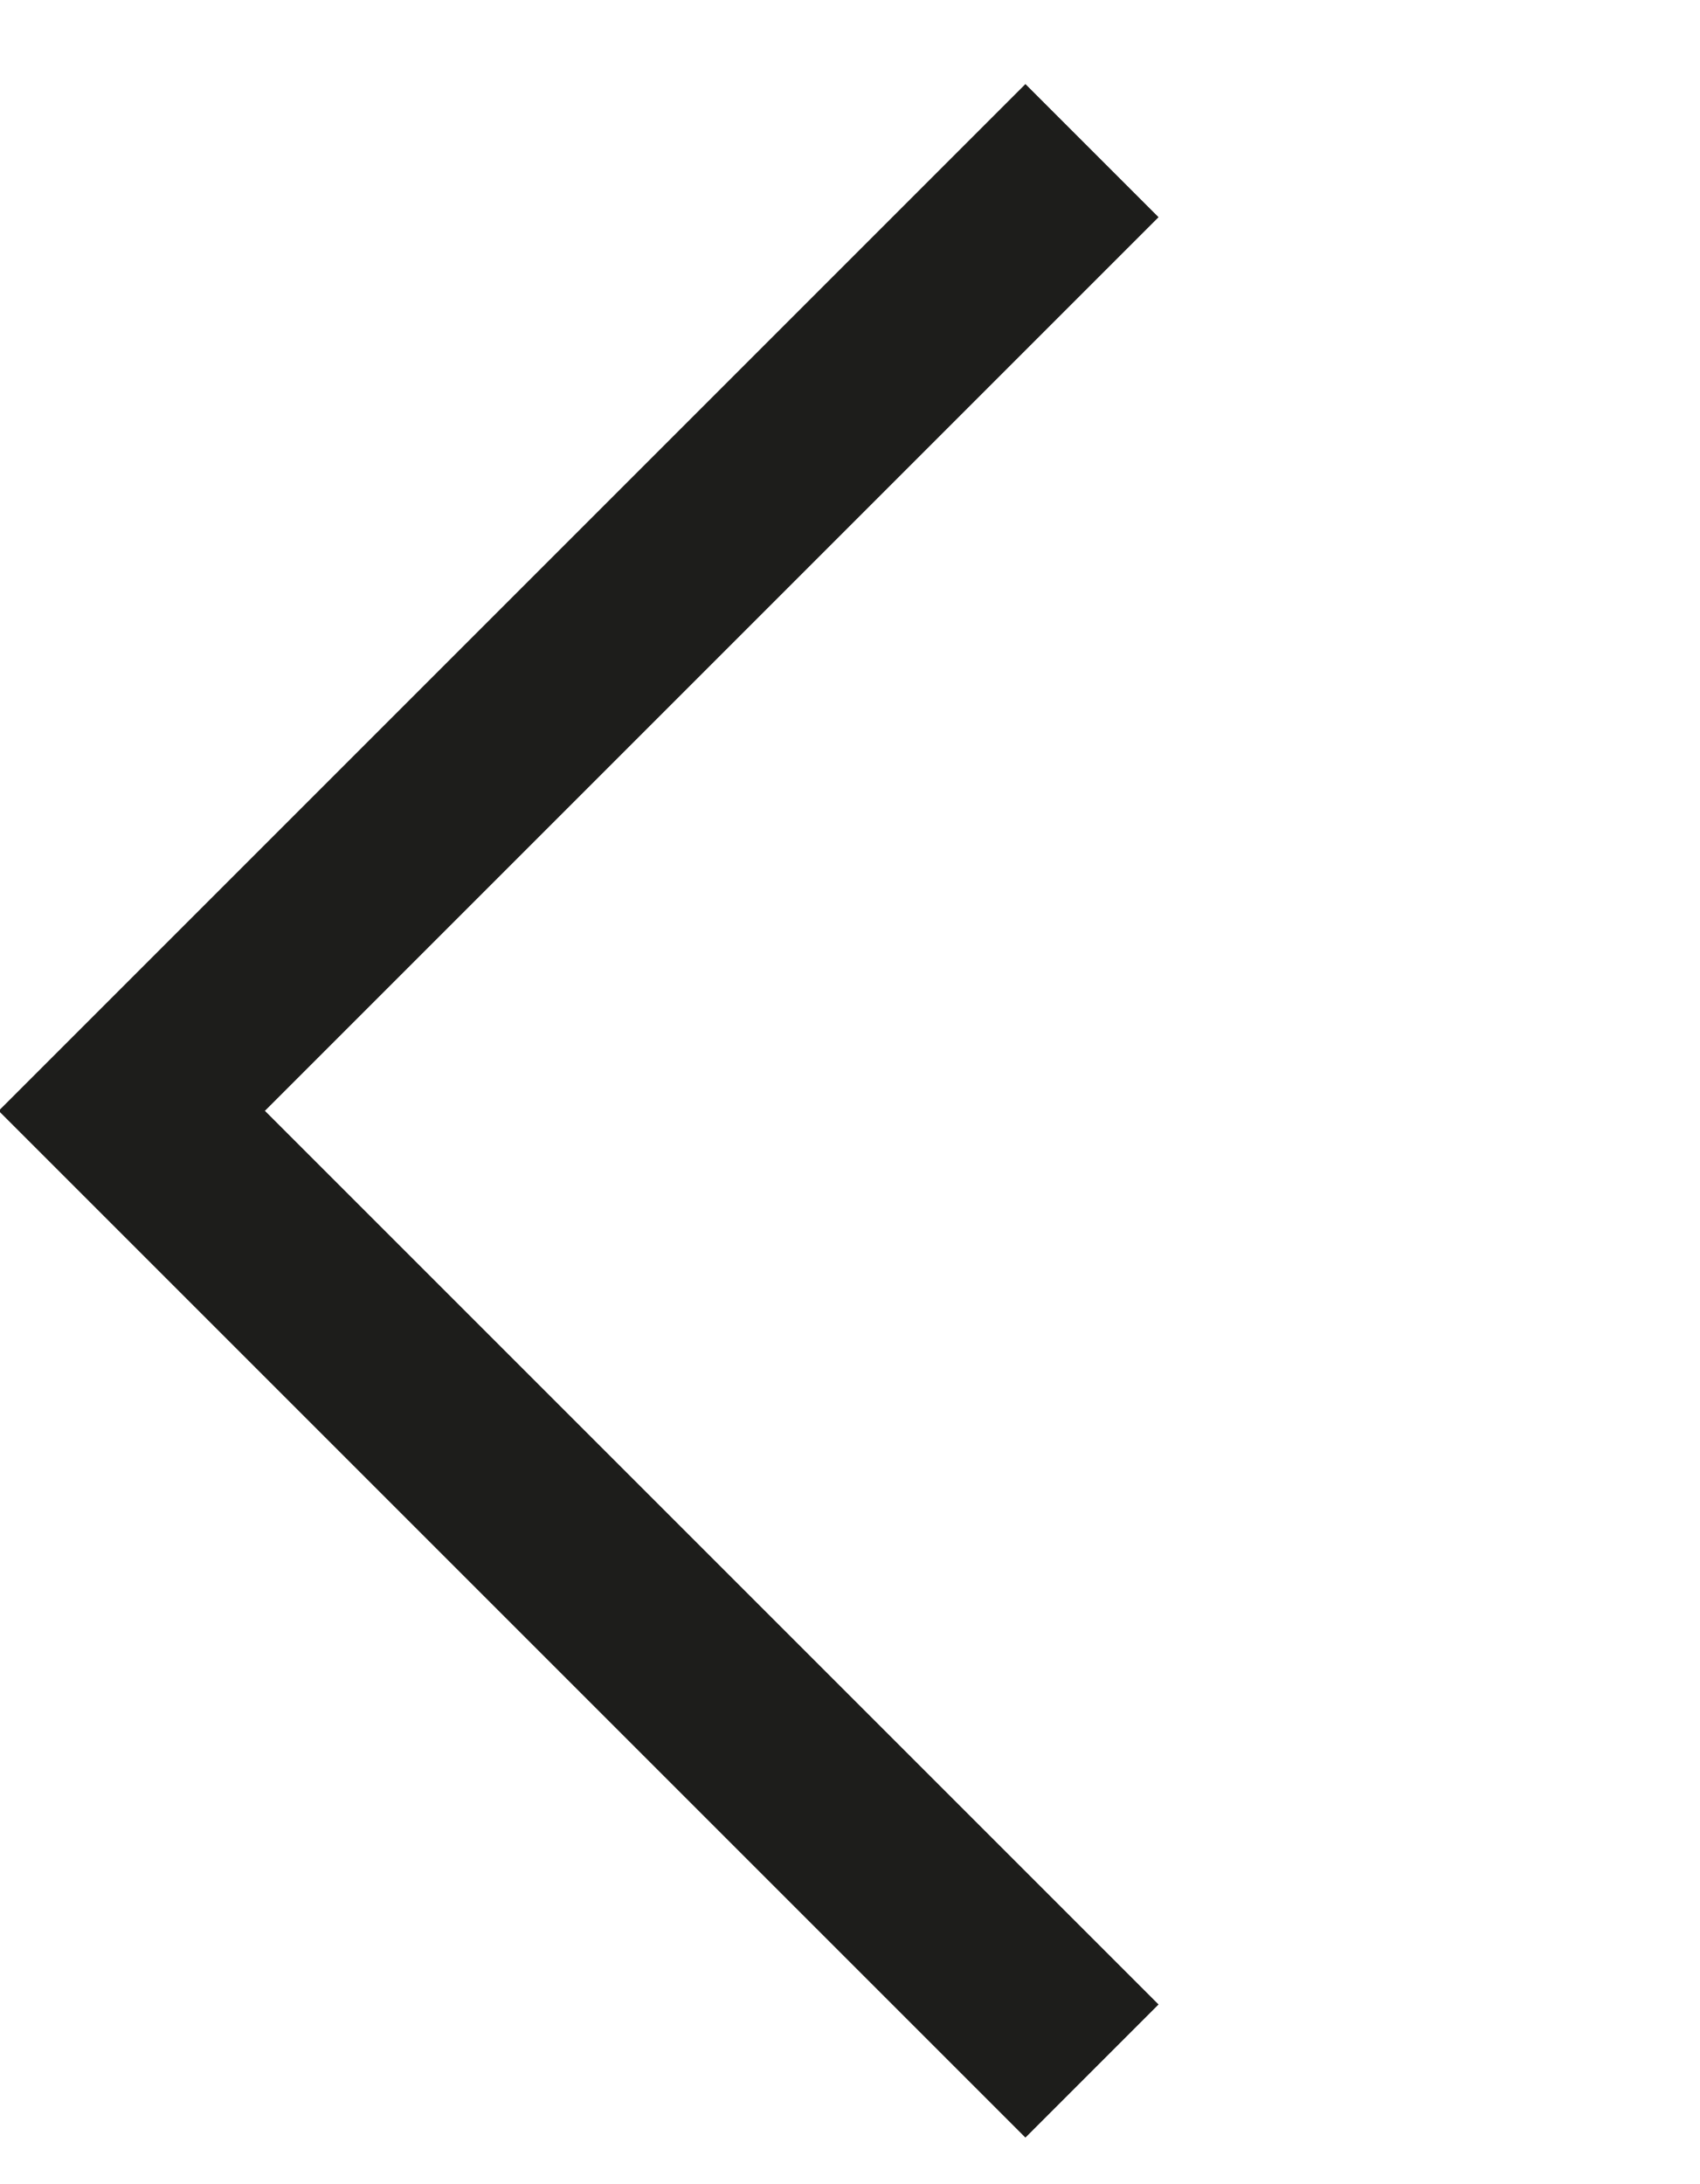
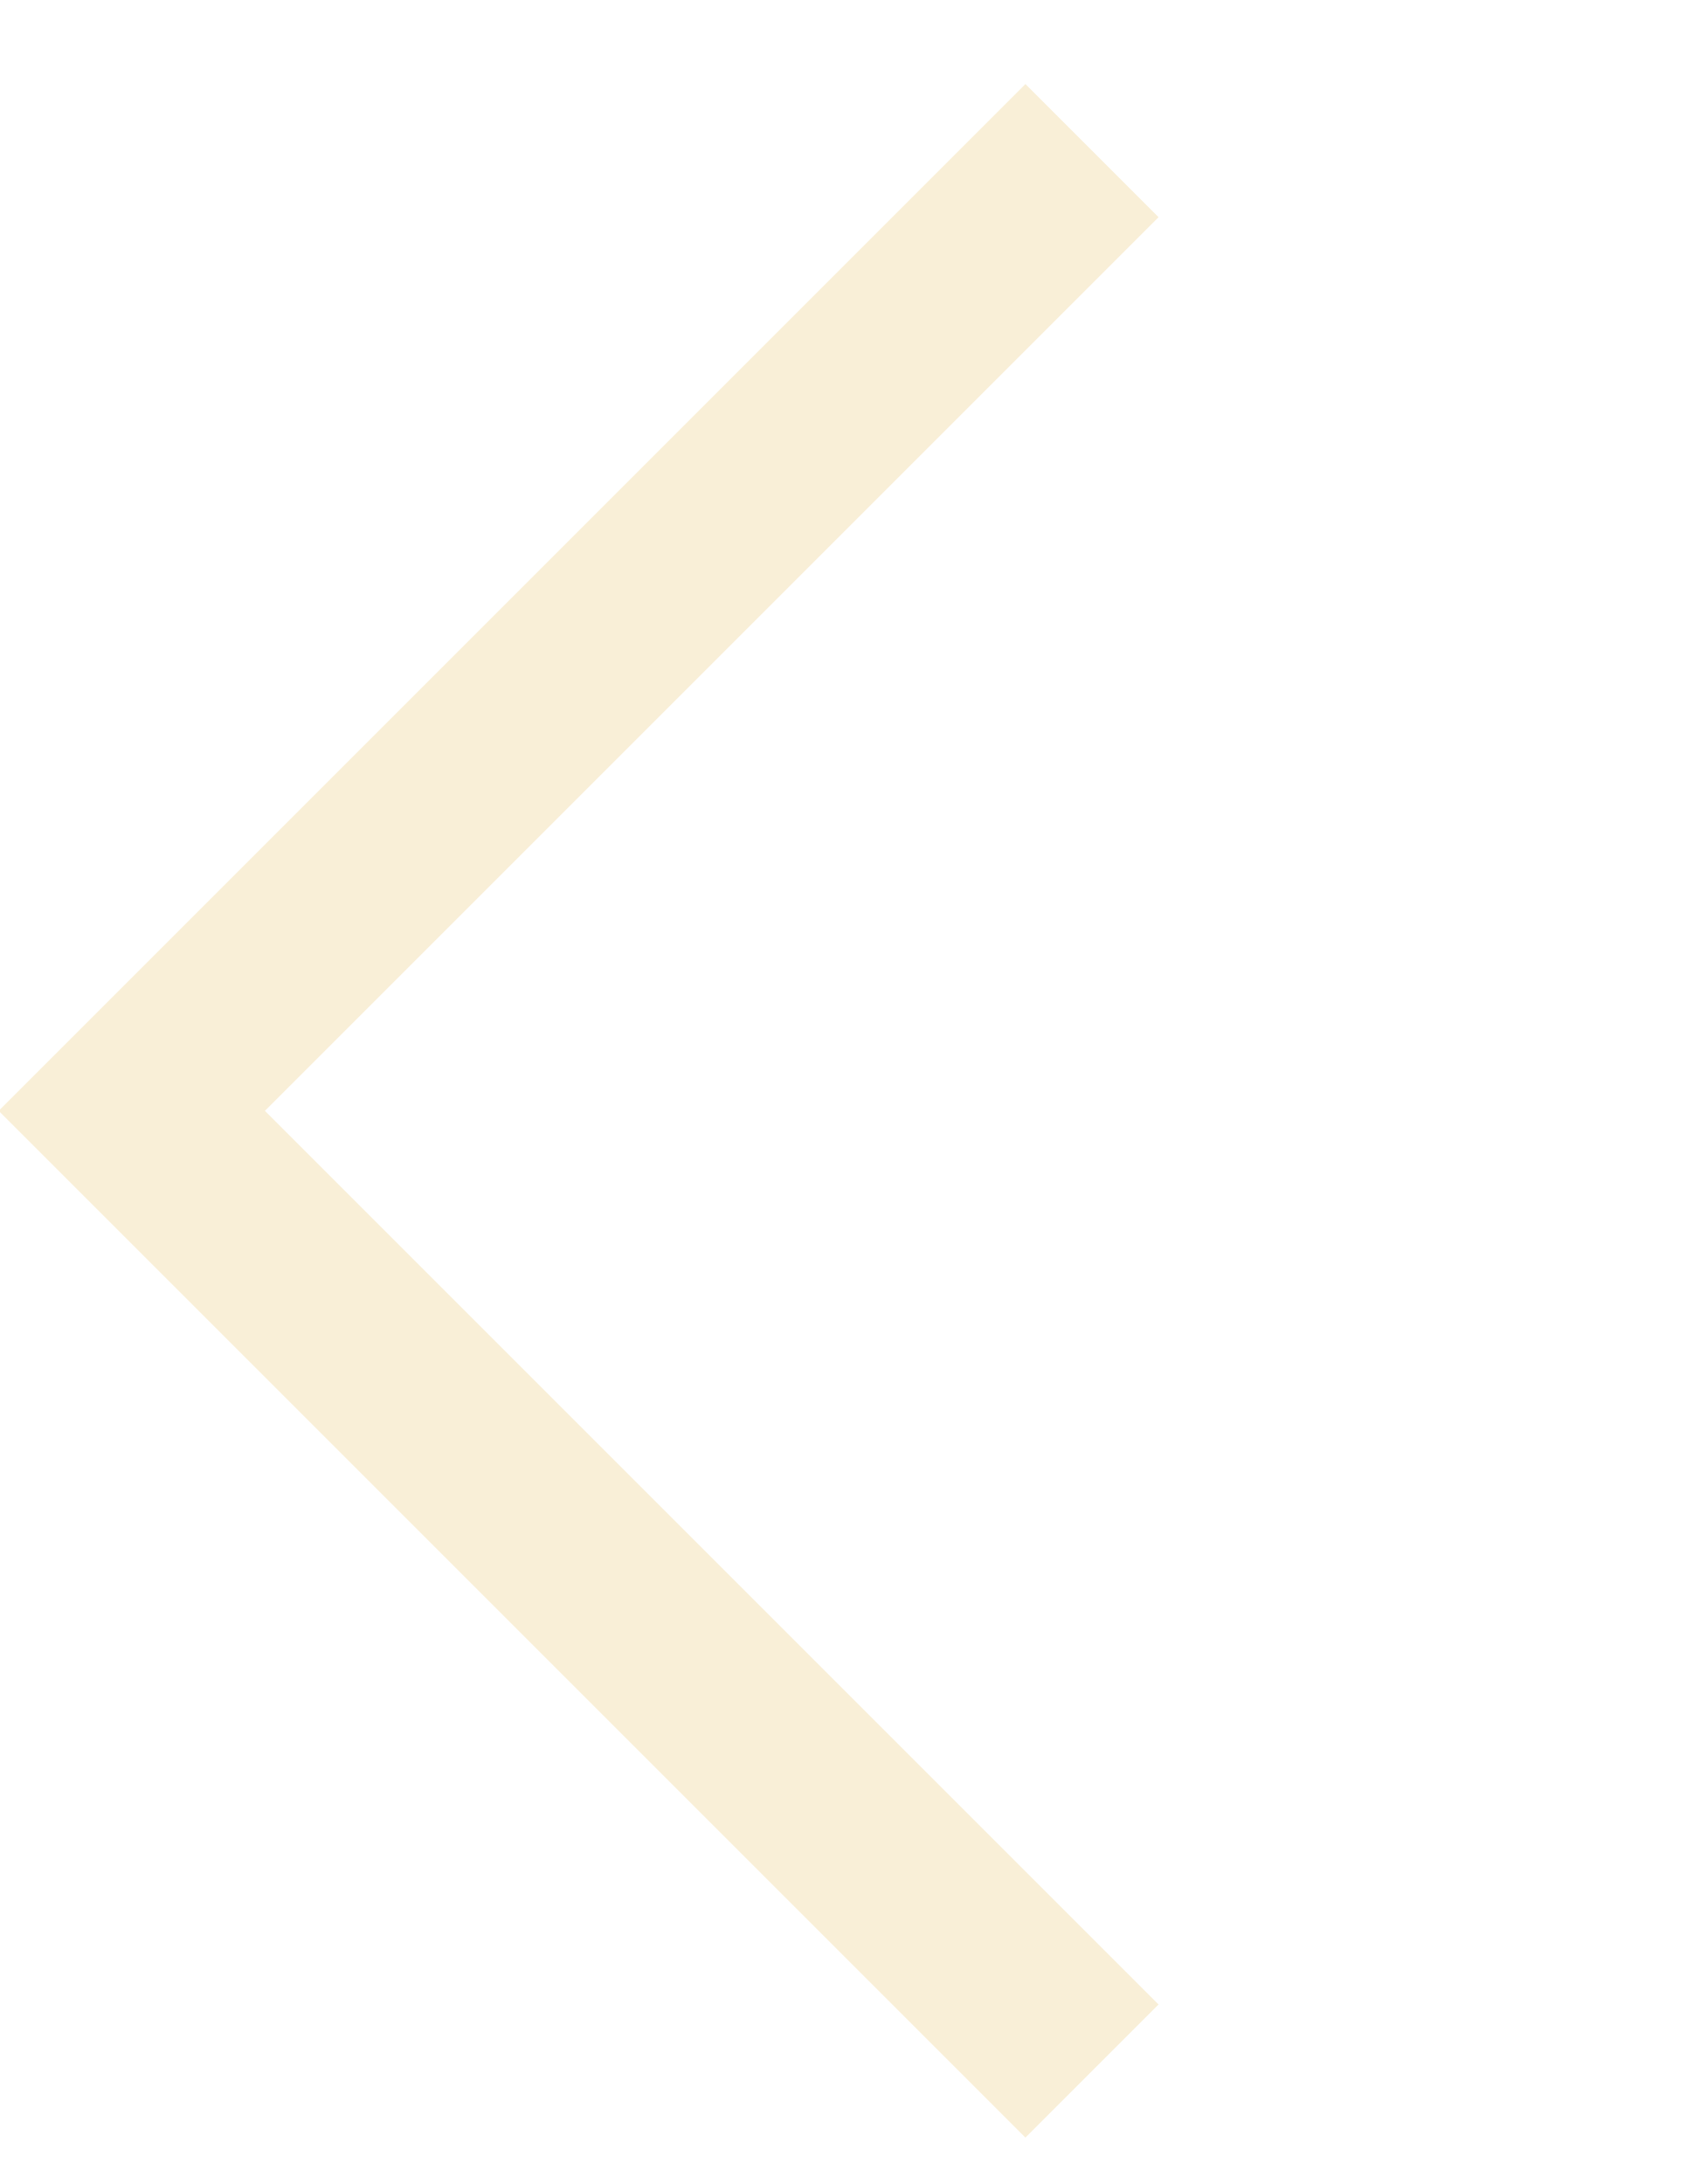
<svg xmlns="http://www.w3.org/2000/svg" version="1.1" id="Calque_1" x="0px" y="0px" viewBox="0 0 36.1 46.4" style="enable-background:new 0 0 36.1 46.4;" xml:space="preserve">
  <style type="text/css">
- 	.st0{fill:none;stroke:#1D1D1B;stroke-width:4;stroke-miterlimit:10;}
+ 	.st0{fill:none;stroke:#F9EFD7;stroke-width:4;stroke-miterlimit:10;}
</style>
  <g id="a">
</g>
  <line class="st0" x1="23.2" y1="44" x2="1.4" y2="22.2" />
  <line class="st0" x1="1.4" y1="25" x2="23.2" y2="3.2" />
</svg>
